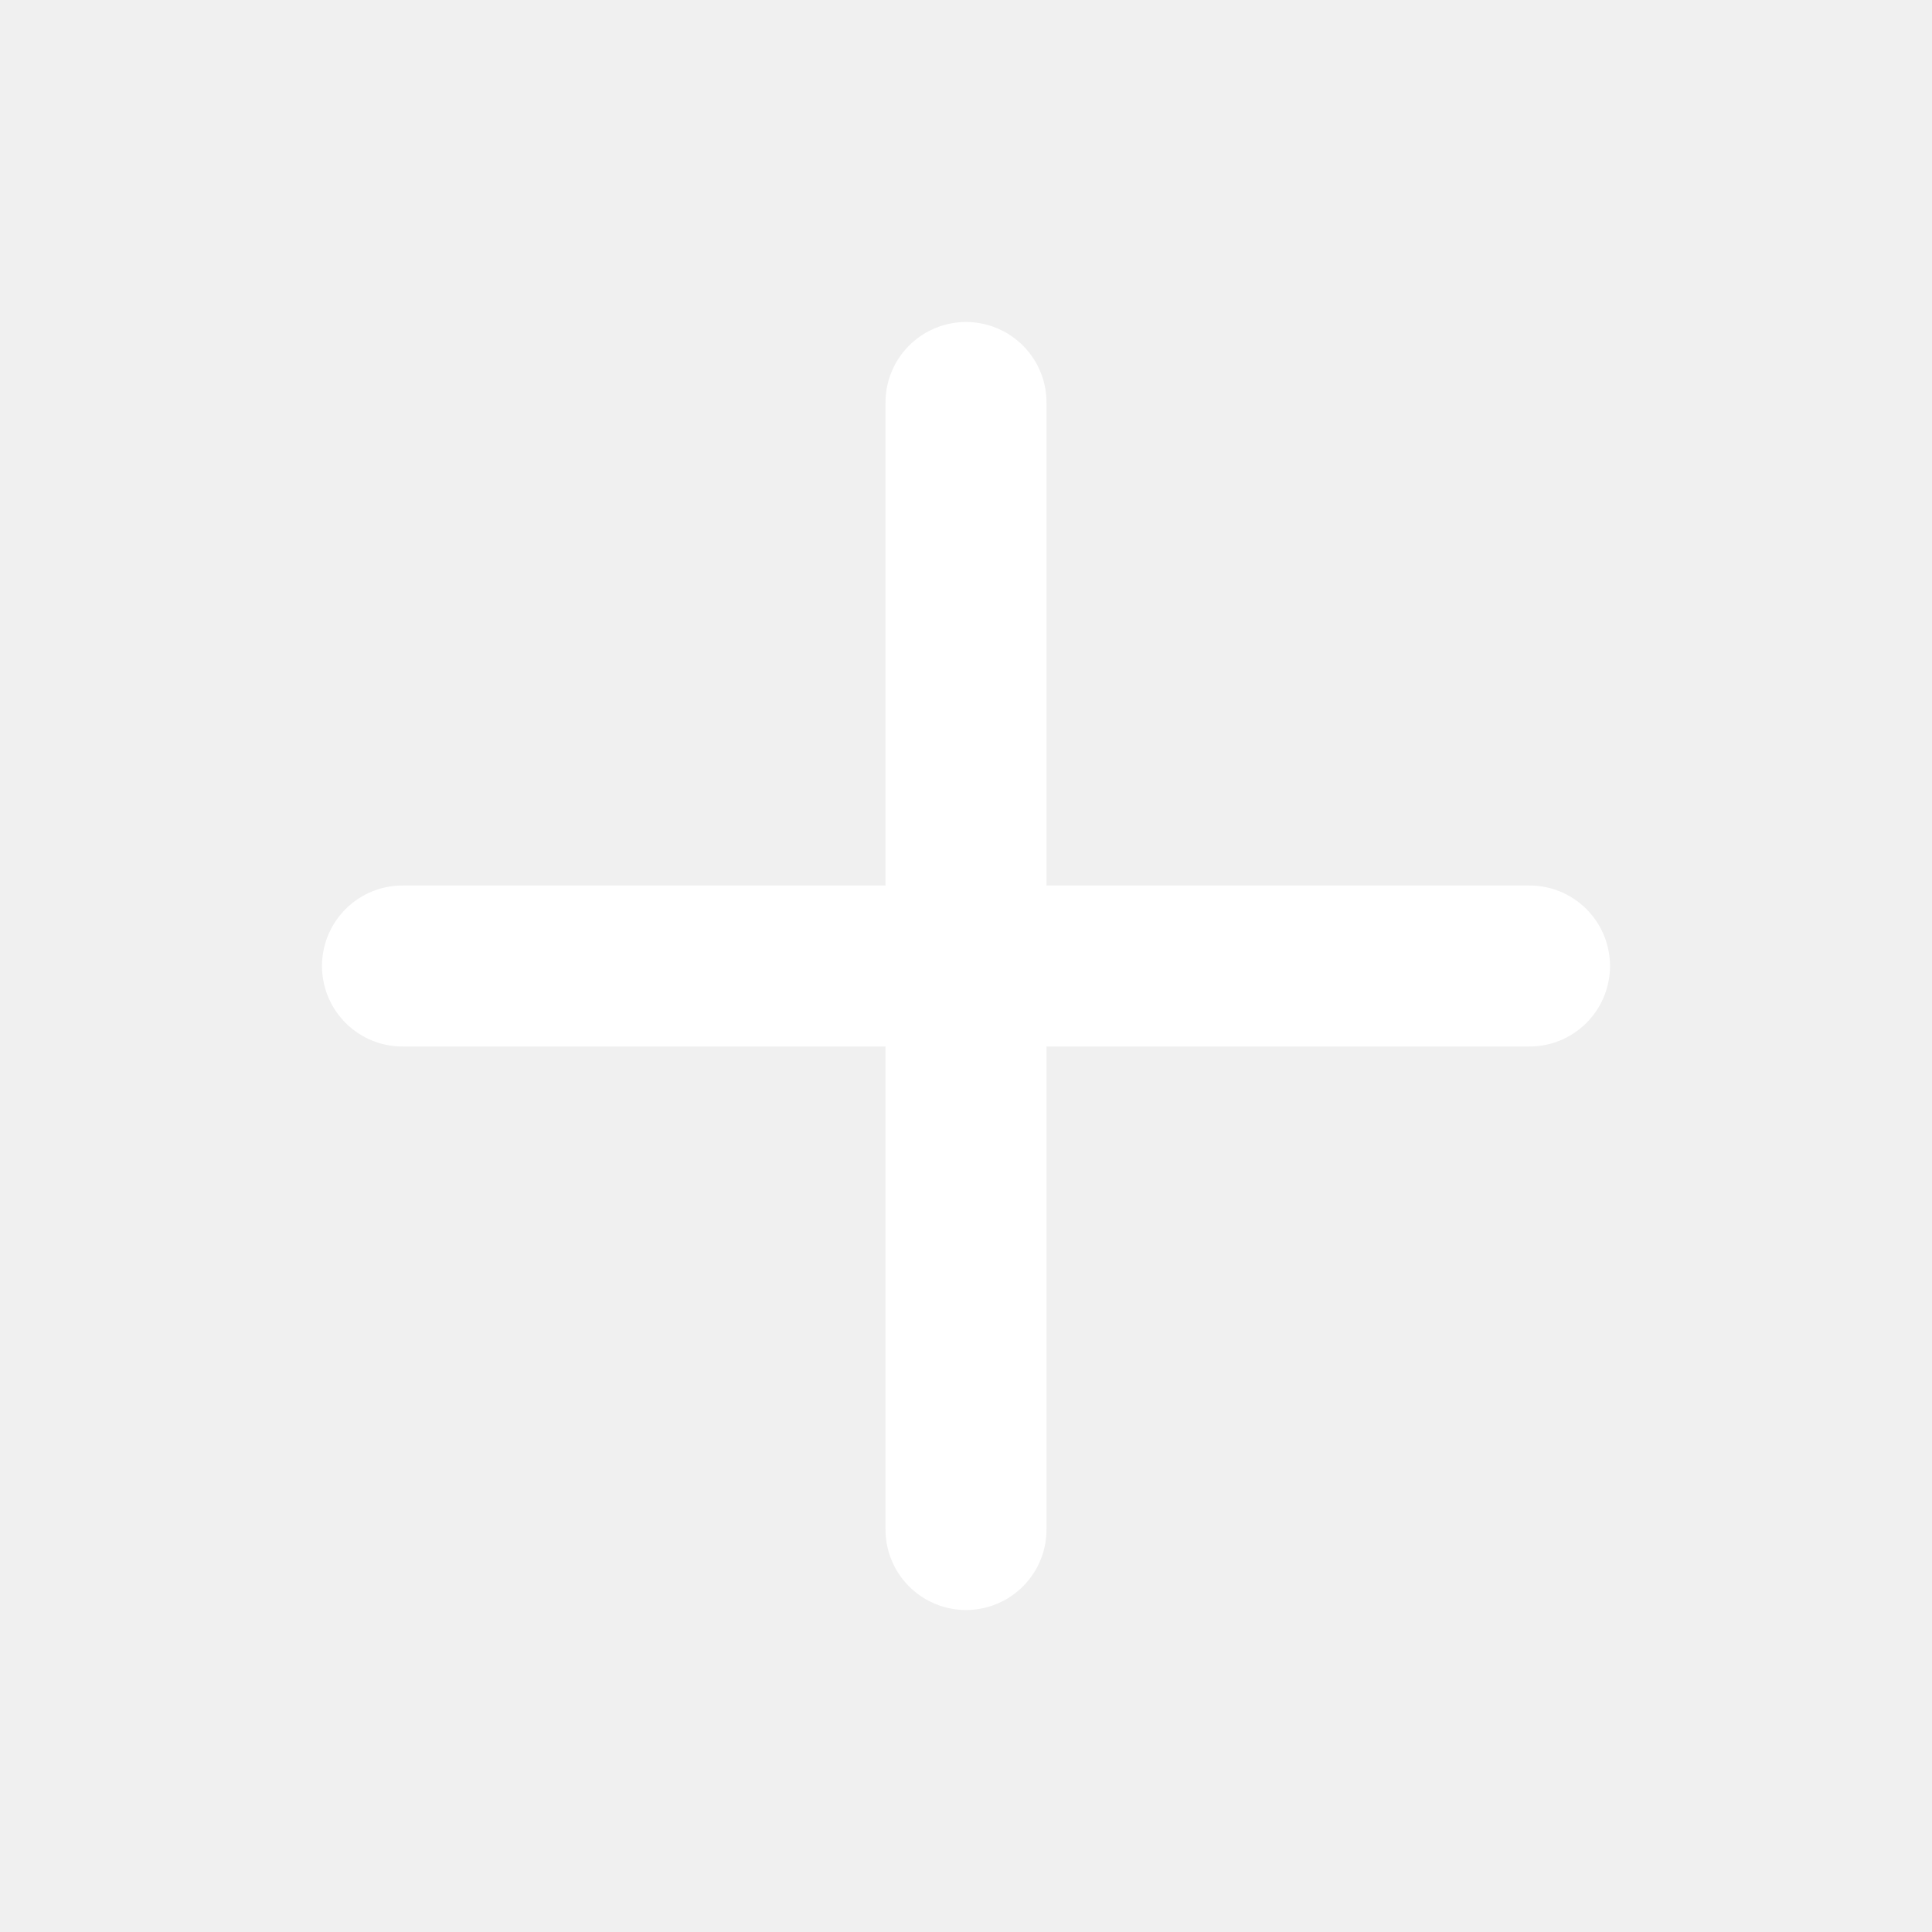
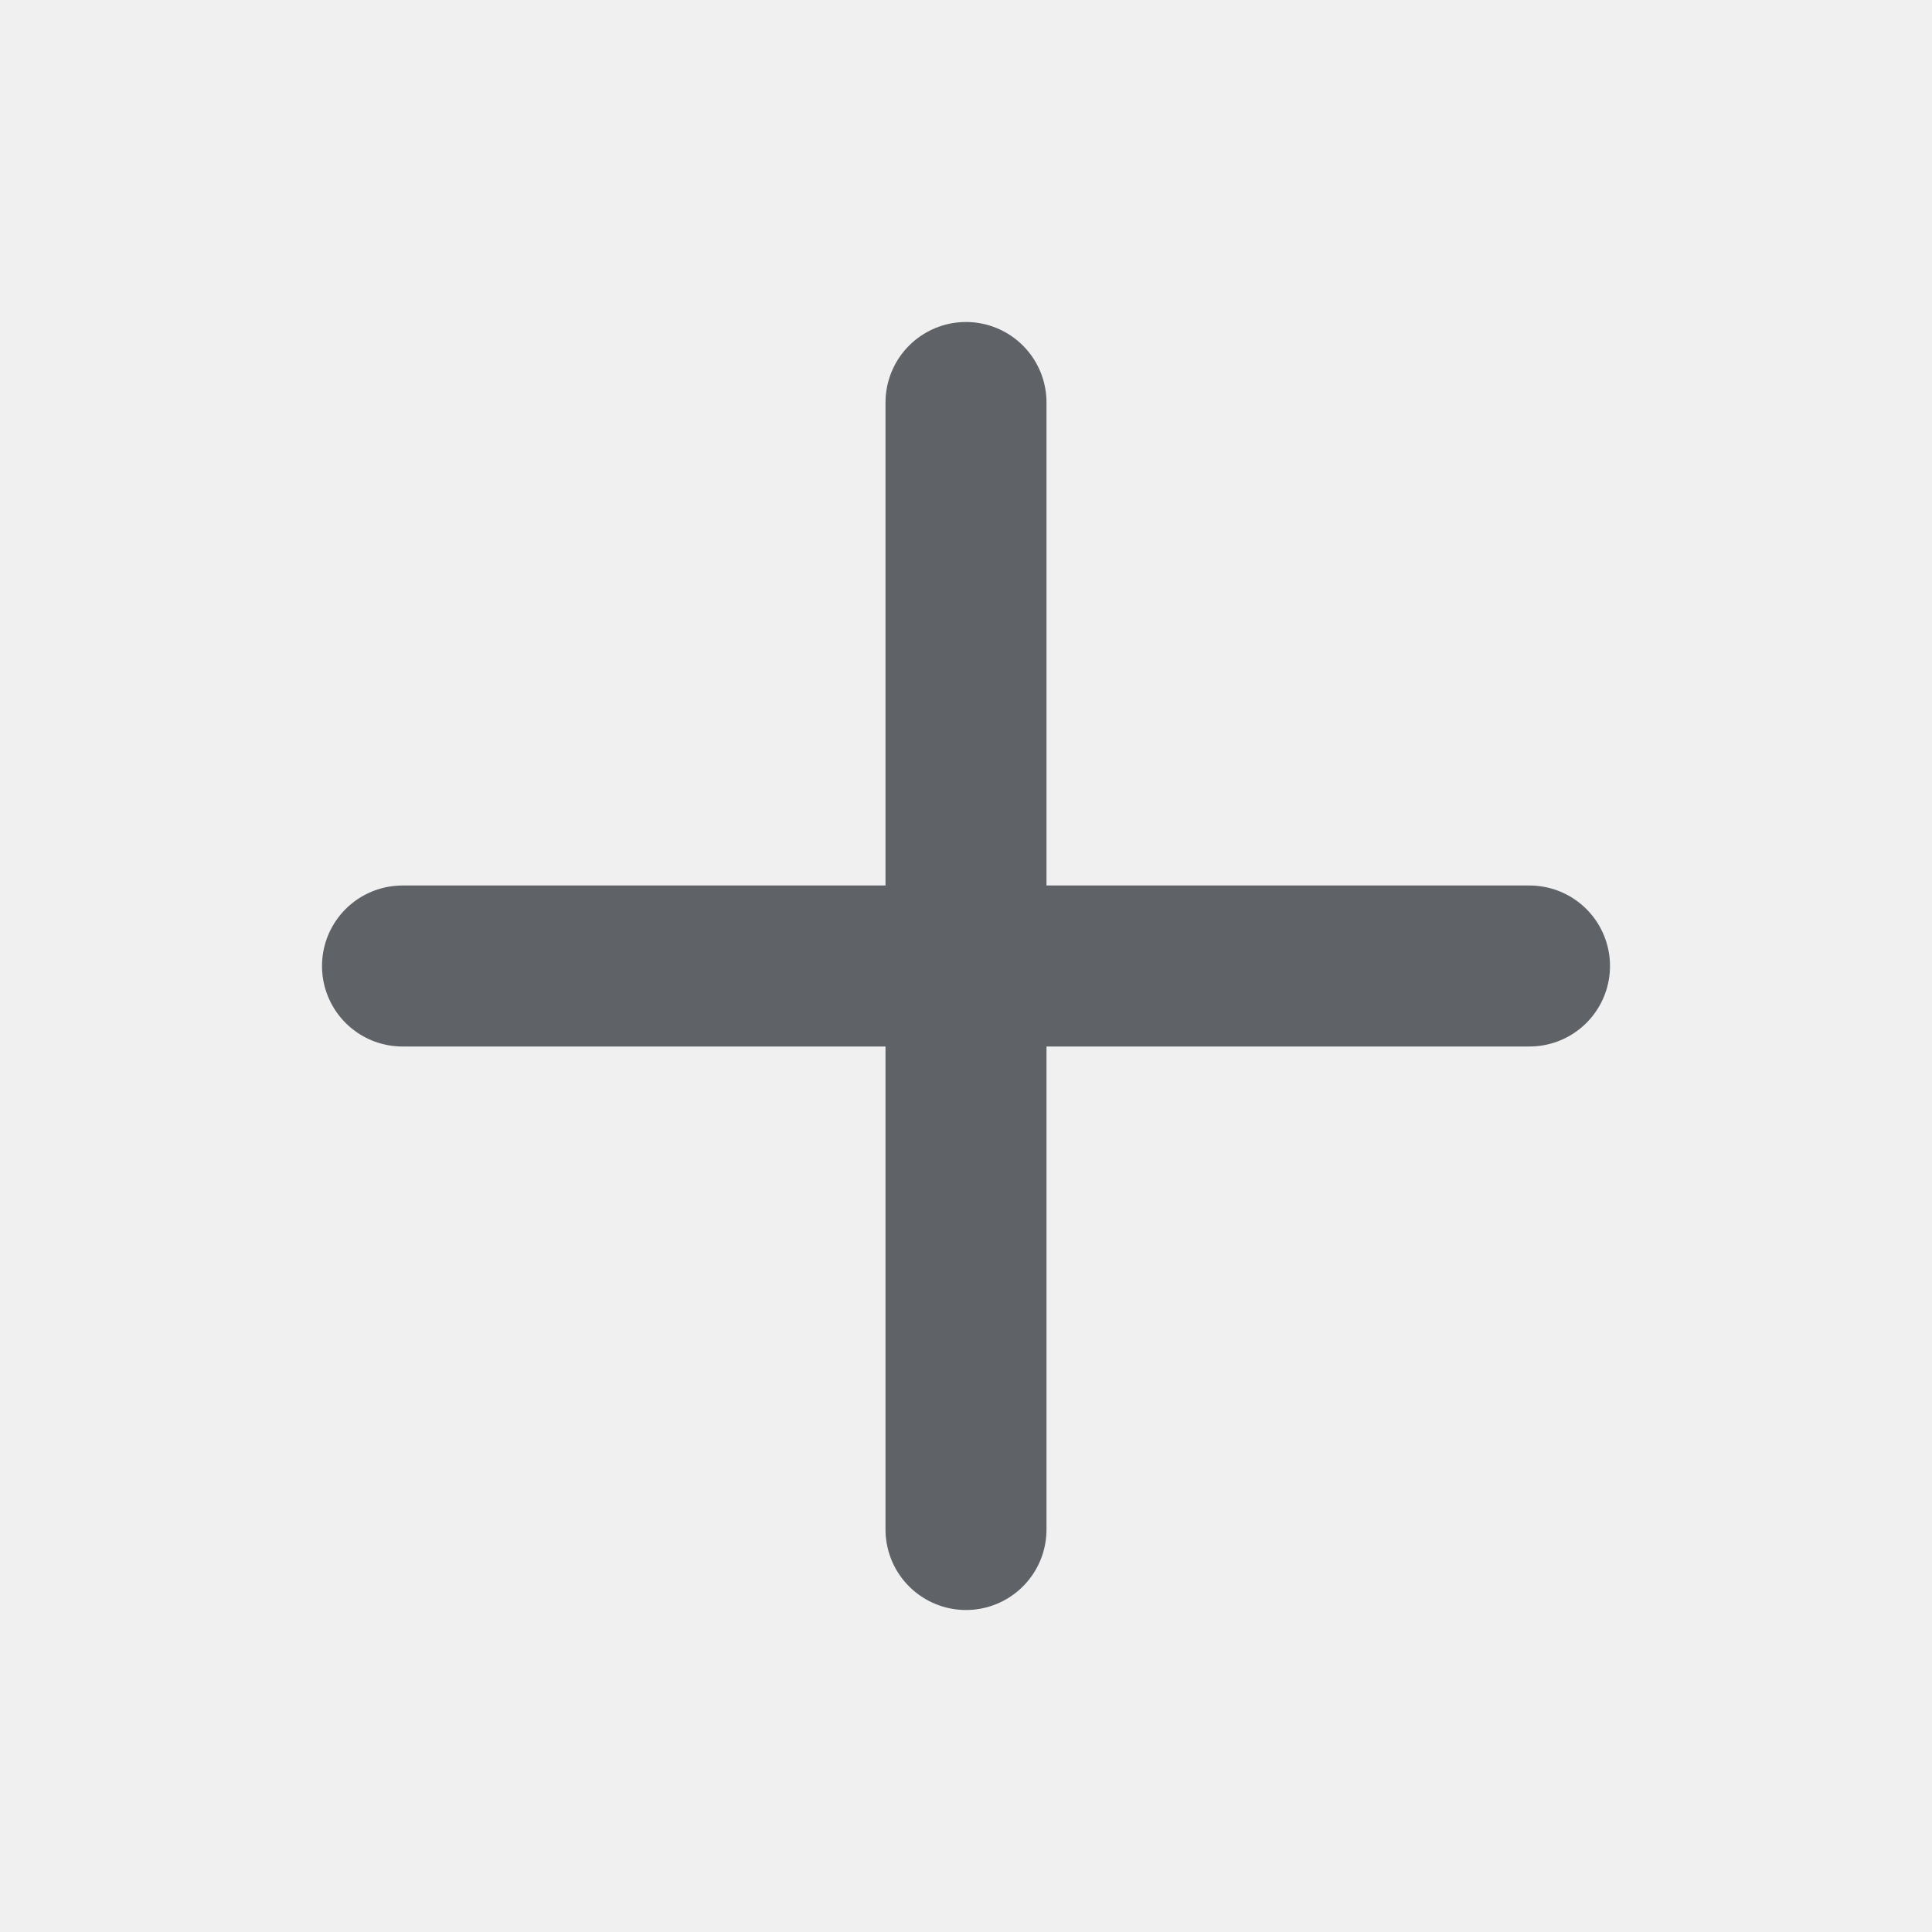
- <svg xmlns="http://www.w3.org/2000/svg" width="24" height="24" viewBox="0 0 24 24" fill="none" stroke="#FFFFFF" stroke-width="2" stroke-linecap="round" stroke-linejoin="round">
+ <svg xmlns="http://www.w3.org/2000/svg" width="24" height="24" viewBox="0 0 24 24" fill="none" stroke="#5F6368" stroke-width="2" stroke-linecap="round" stroke-linejoin="round">
  <line x1="12" y1="5" x2="12" y2="19" />
  <line x1="5" y1="12" x2="19" y2="12" />
</svg>
